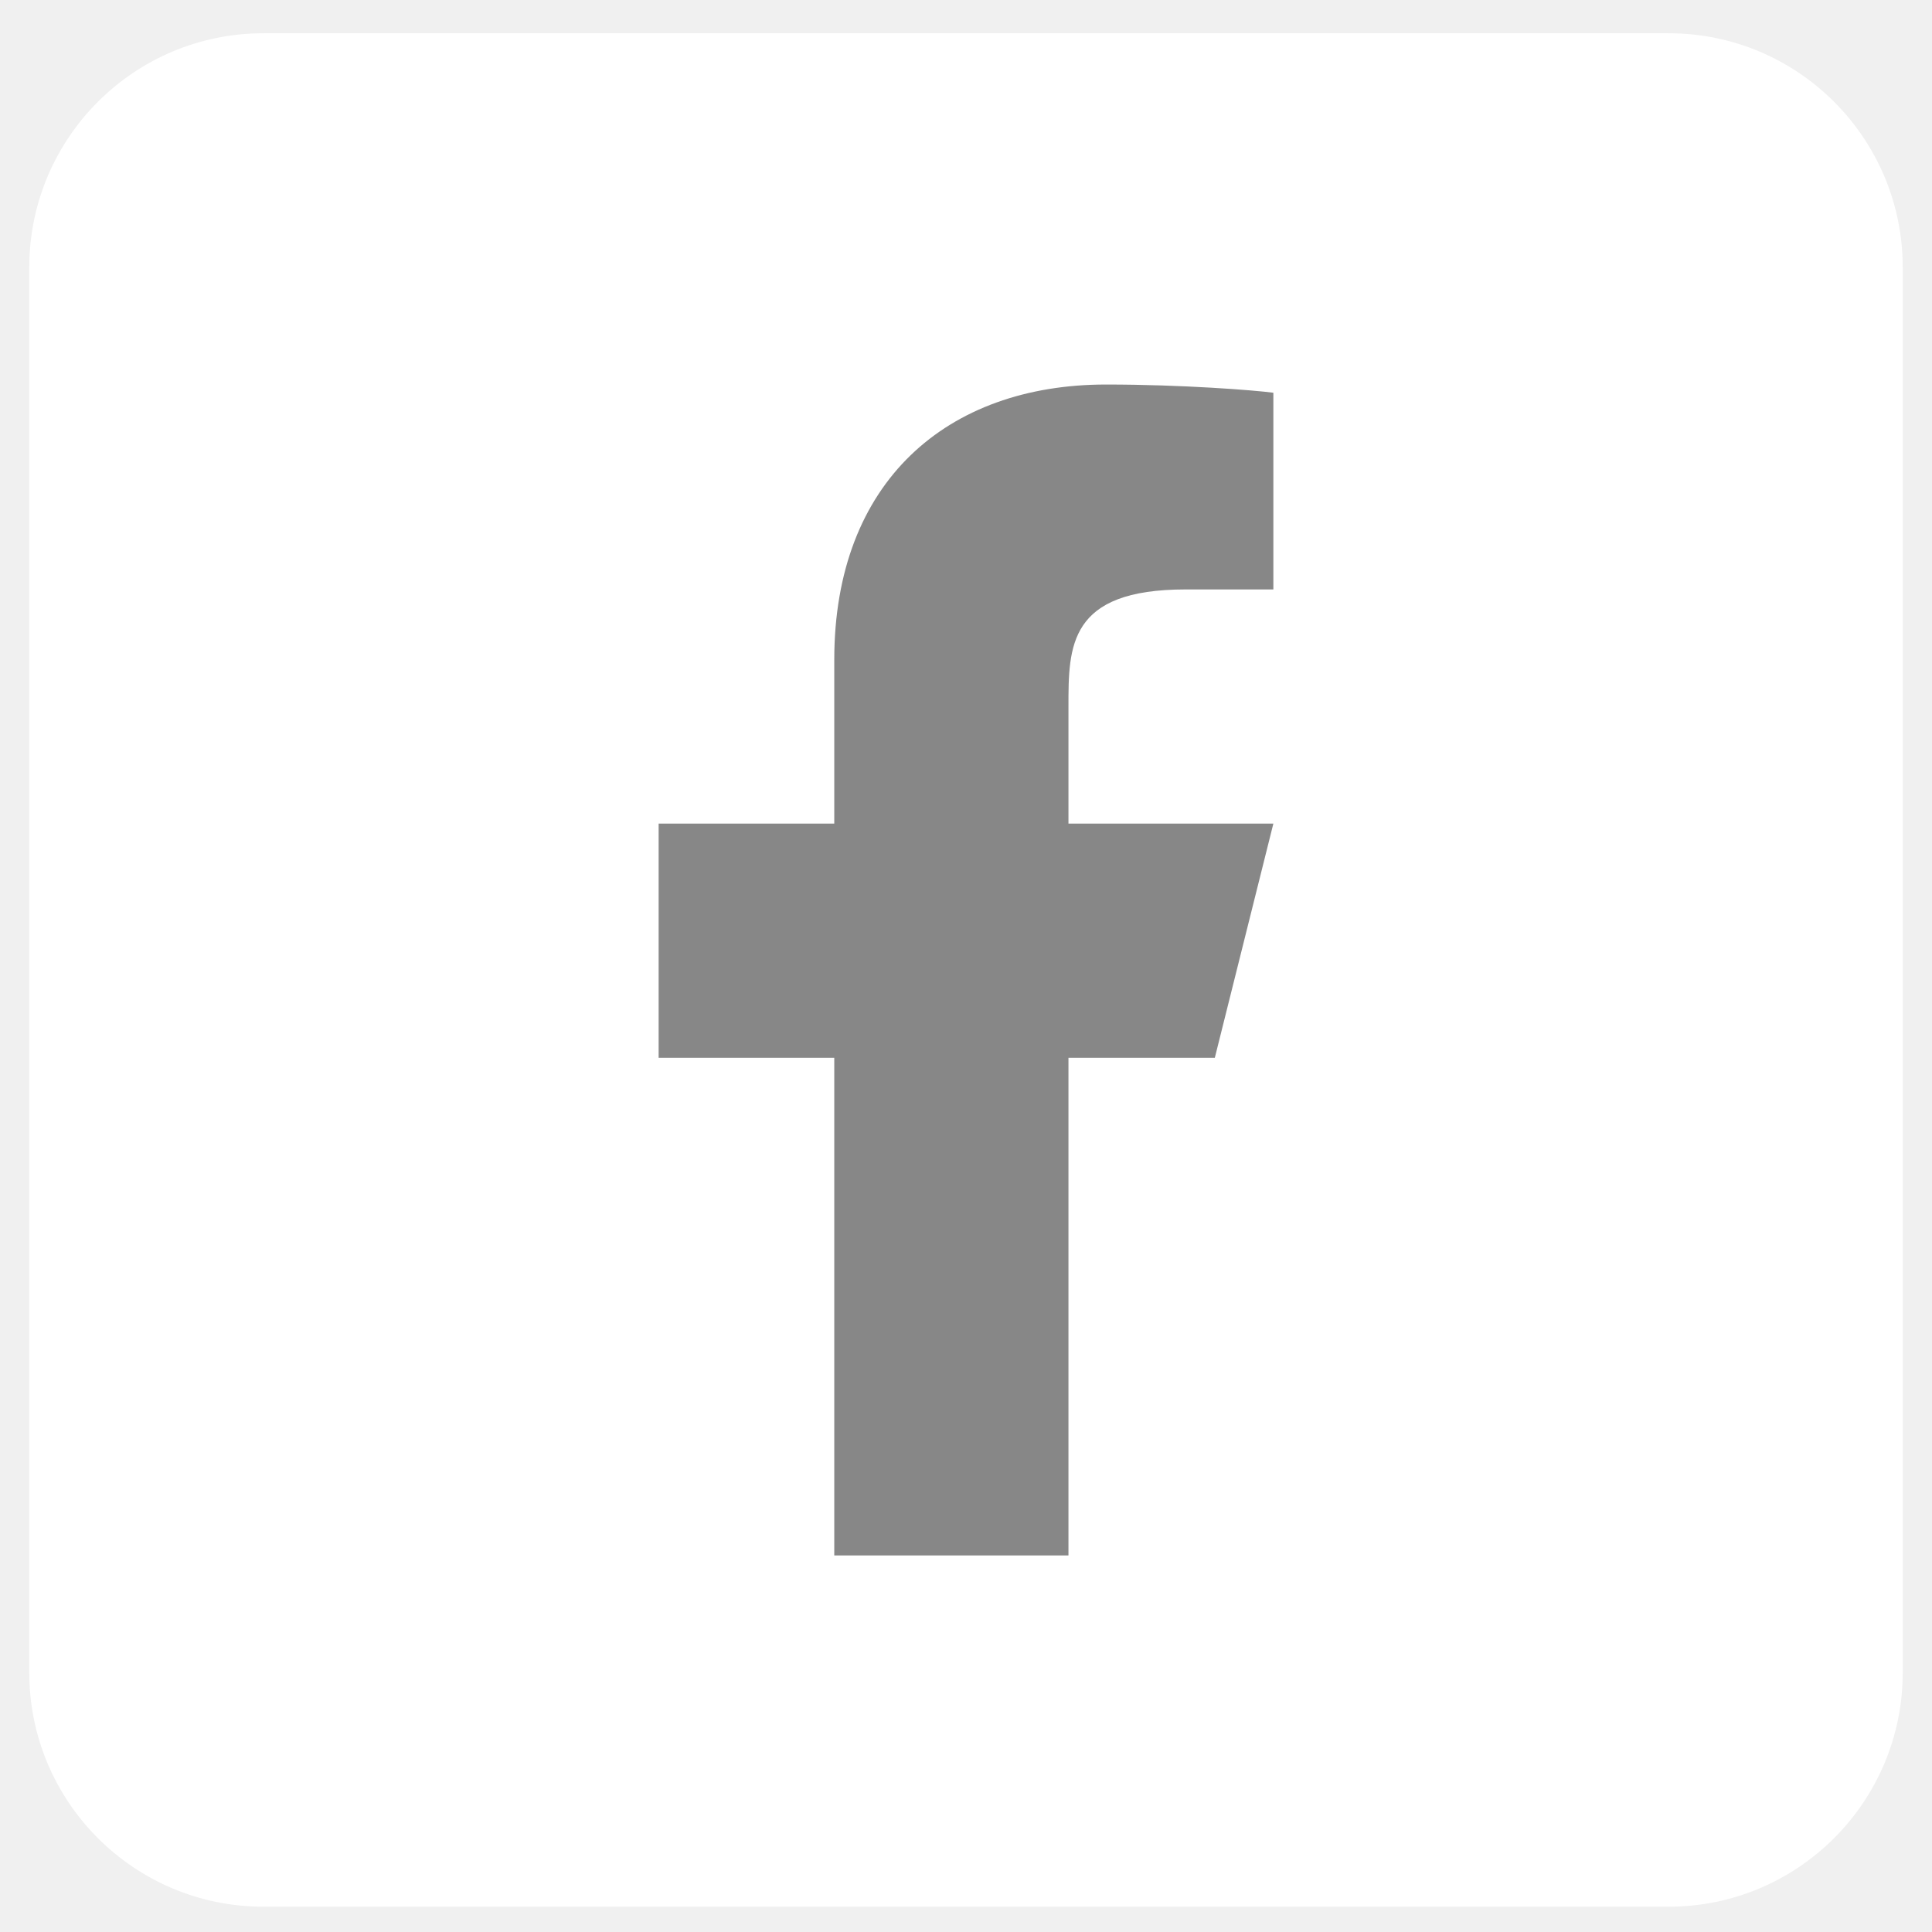
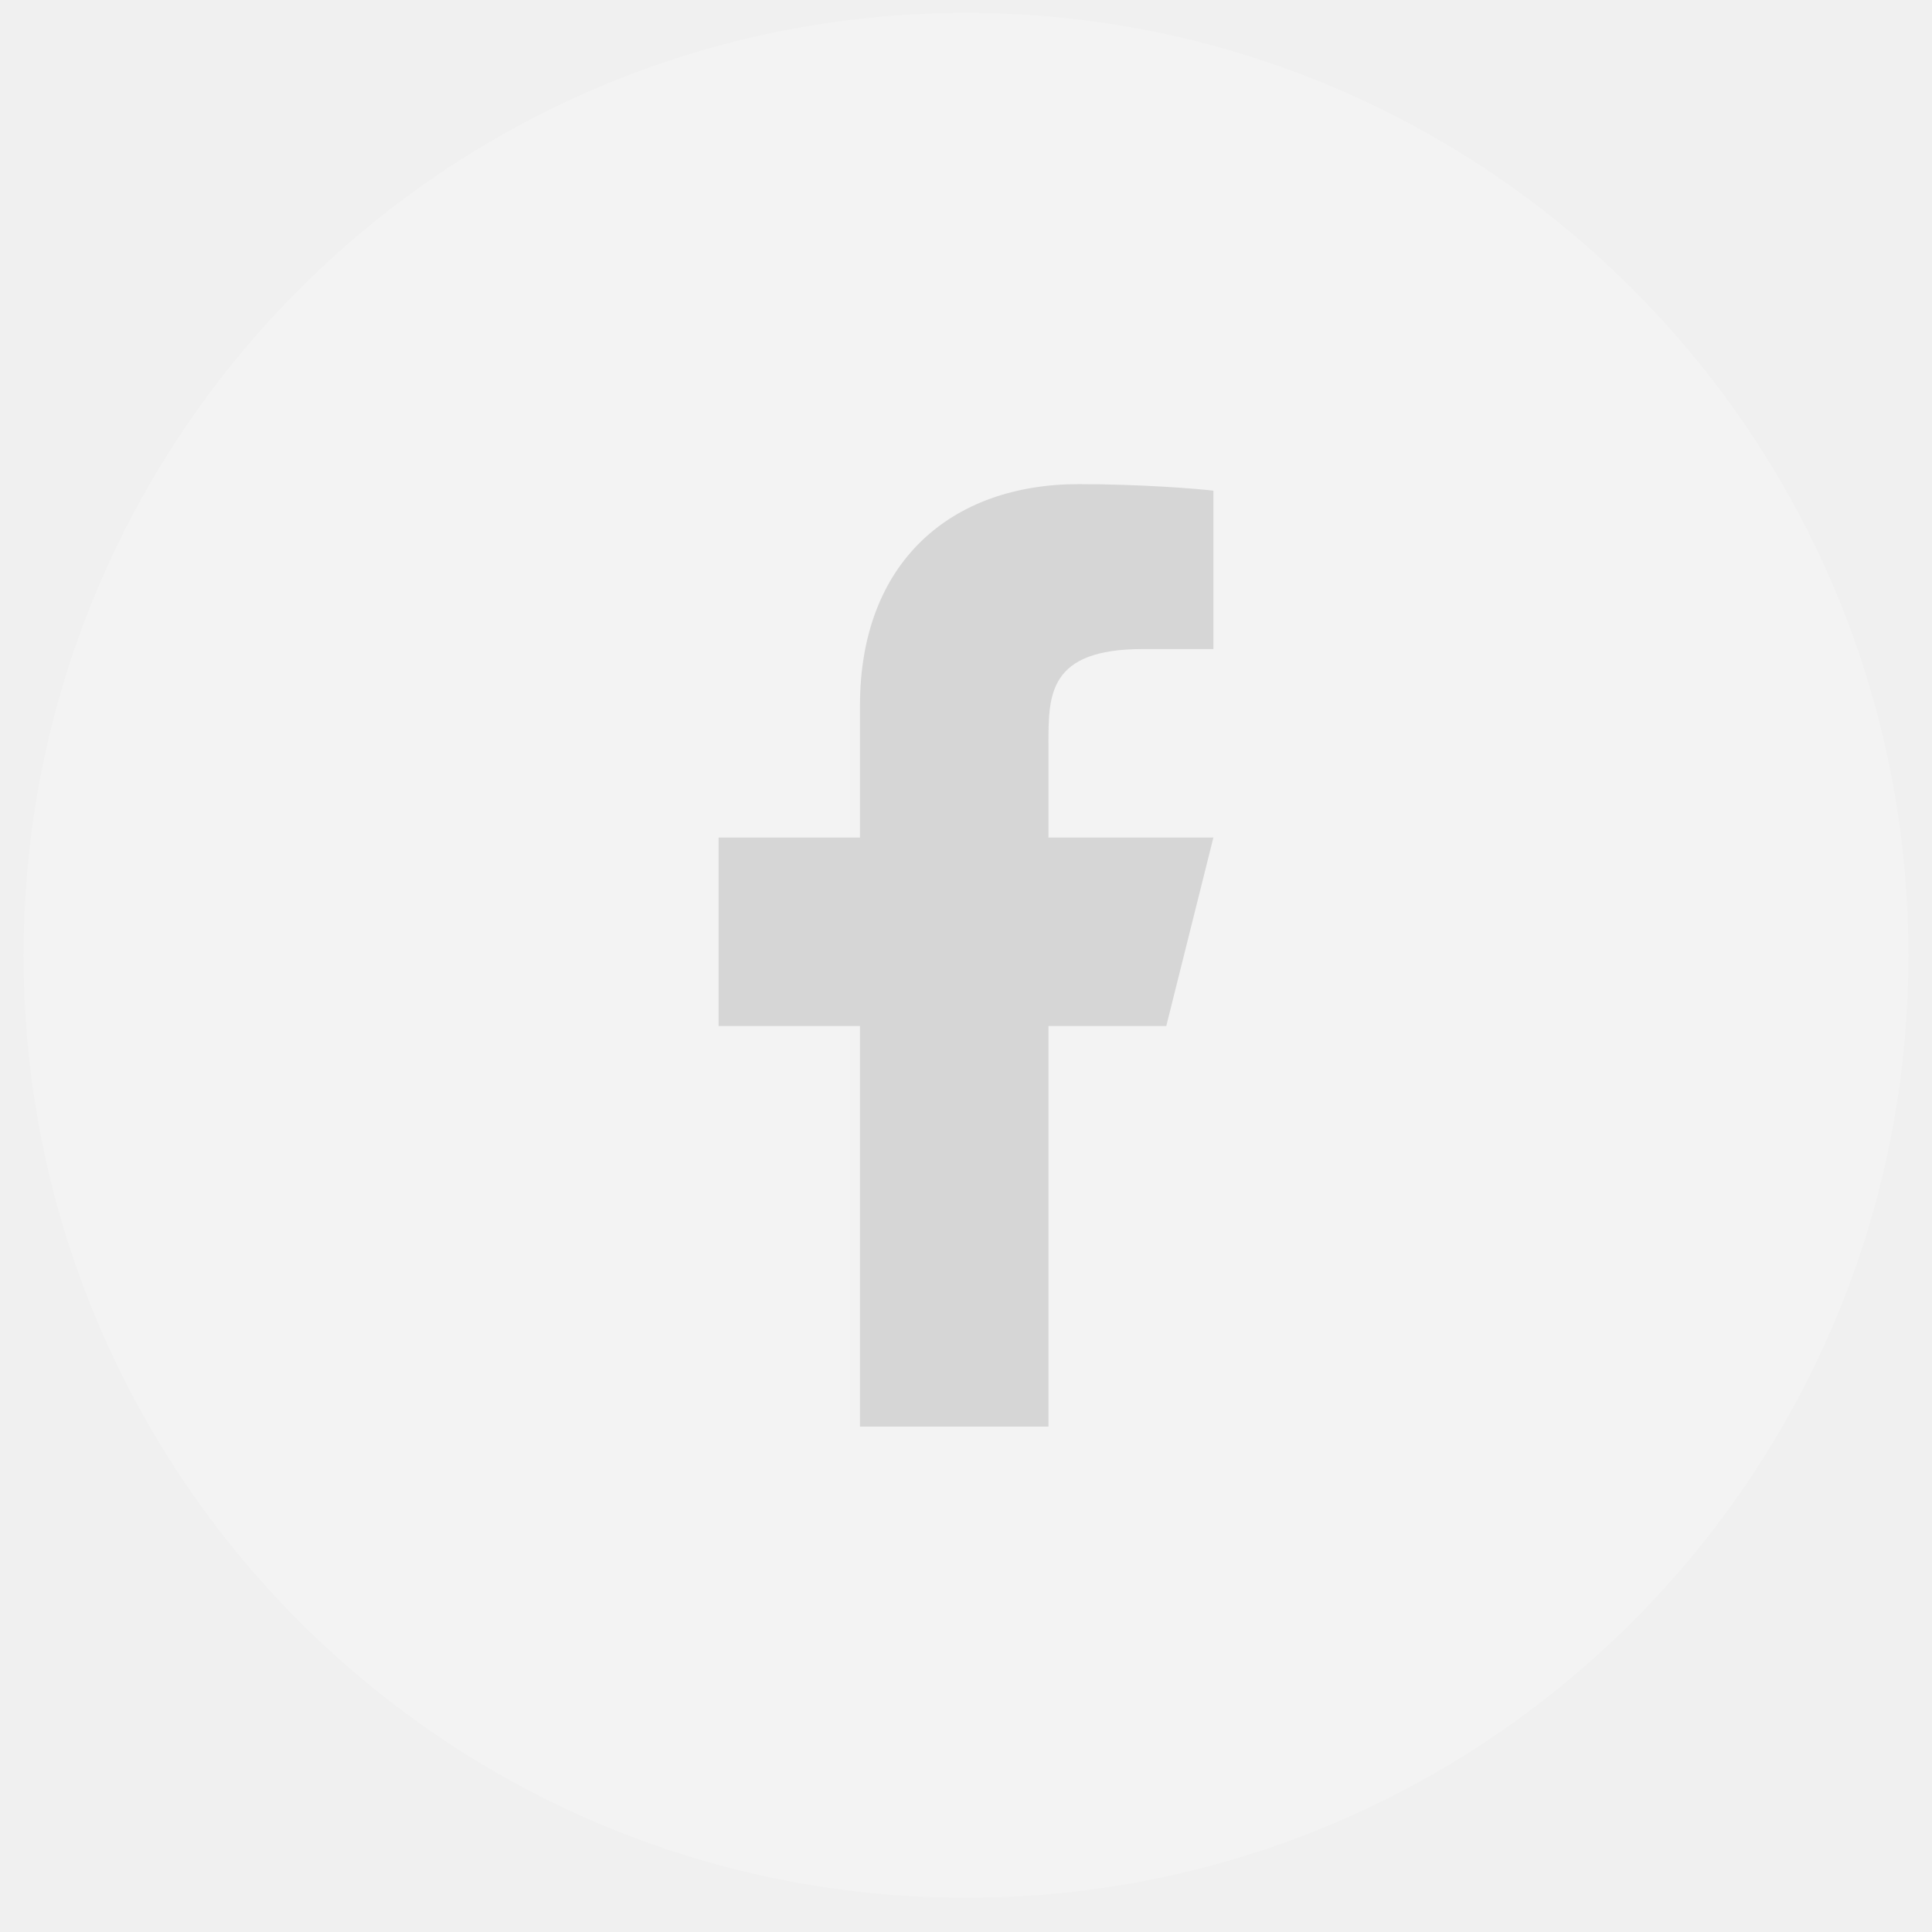
- <svg xmlns="http://www.w3.org/2000/svg" width="33" height="33" viewBox="0 0 33 33" fill="none">
-   <rect x="0.5" y="0.568" width="32" height="32" rx="4" fill="white" />
-   <path d="M18.25 18.068H20.75L21.75 14.068H18.25V12.068C18.25 11.038 18.25 10.068 20.25 10.068H21.75V6.708C21.424 6.665 20.193 6.568 18.893 6.568C16.178 6.568 14.25 8.225 14.25 11.268V14.068H11.25V18.068H14.25V26.568H18.25V18.068Z" fill="#878787" />
+ <svg xmlns="http://www.w3.org/2000/svg" width="41" height="41" viewBox="0 0 41 41" fill="none">
+   <rect x="0.5" y="0.274" width="40" height="40" rx="20" fill="white" fill-opacity="0.2" />
+   <path d="M22.25 21.774H24.75L25.75 17.774H22.25V15.774C22.25 14.744 22.25 13.774 24.25 13.774H25.75V10.414C25.424 10.371 24.193 10.274 22.893 10.274C20.178 10.274 18.25 11.931 18.25 14.974V17.774H15.25V21.774H18.25V30.274H22.25V21.774Z" fill="#D6D6D6" />
</svg>
